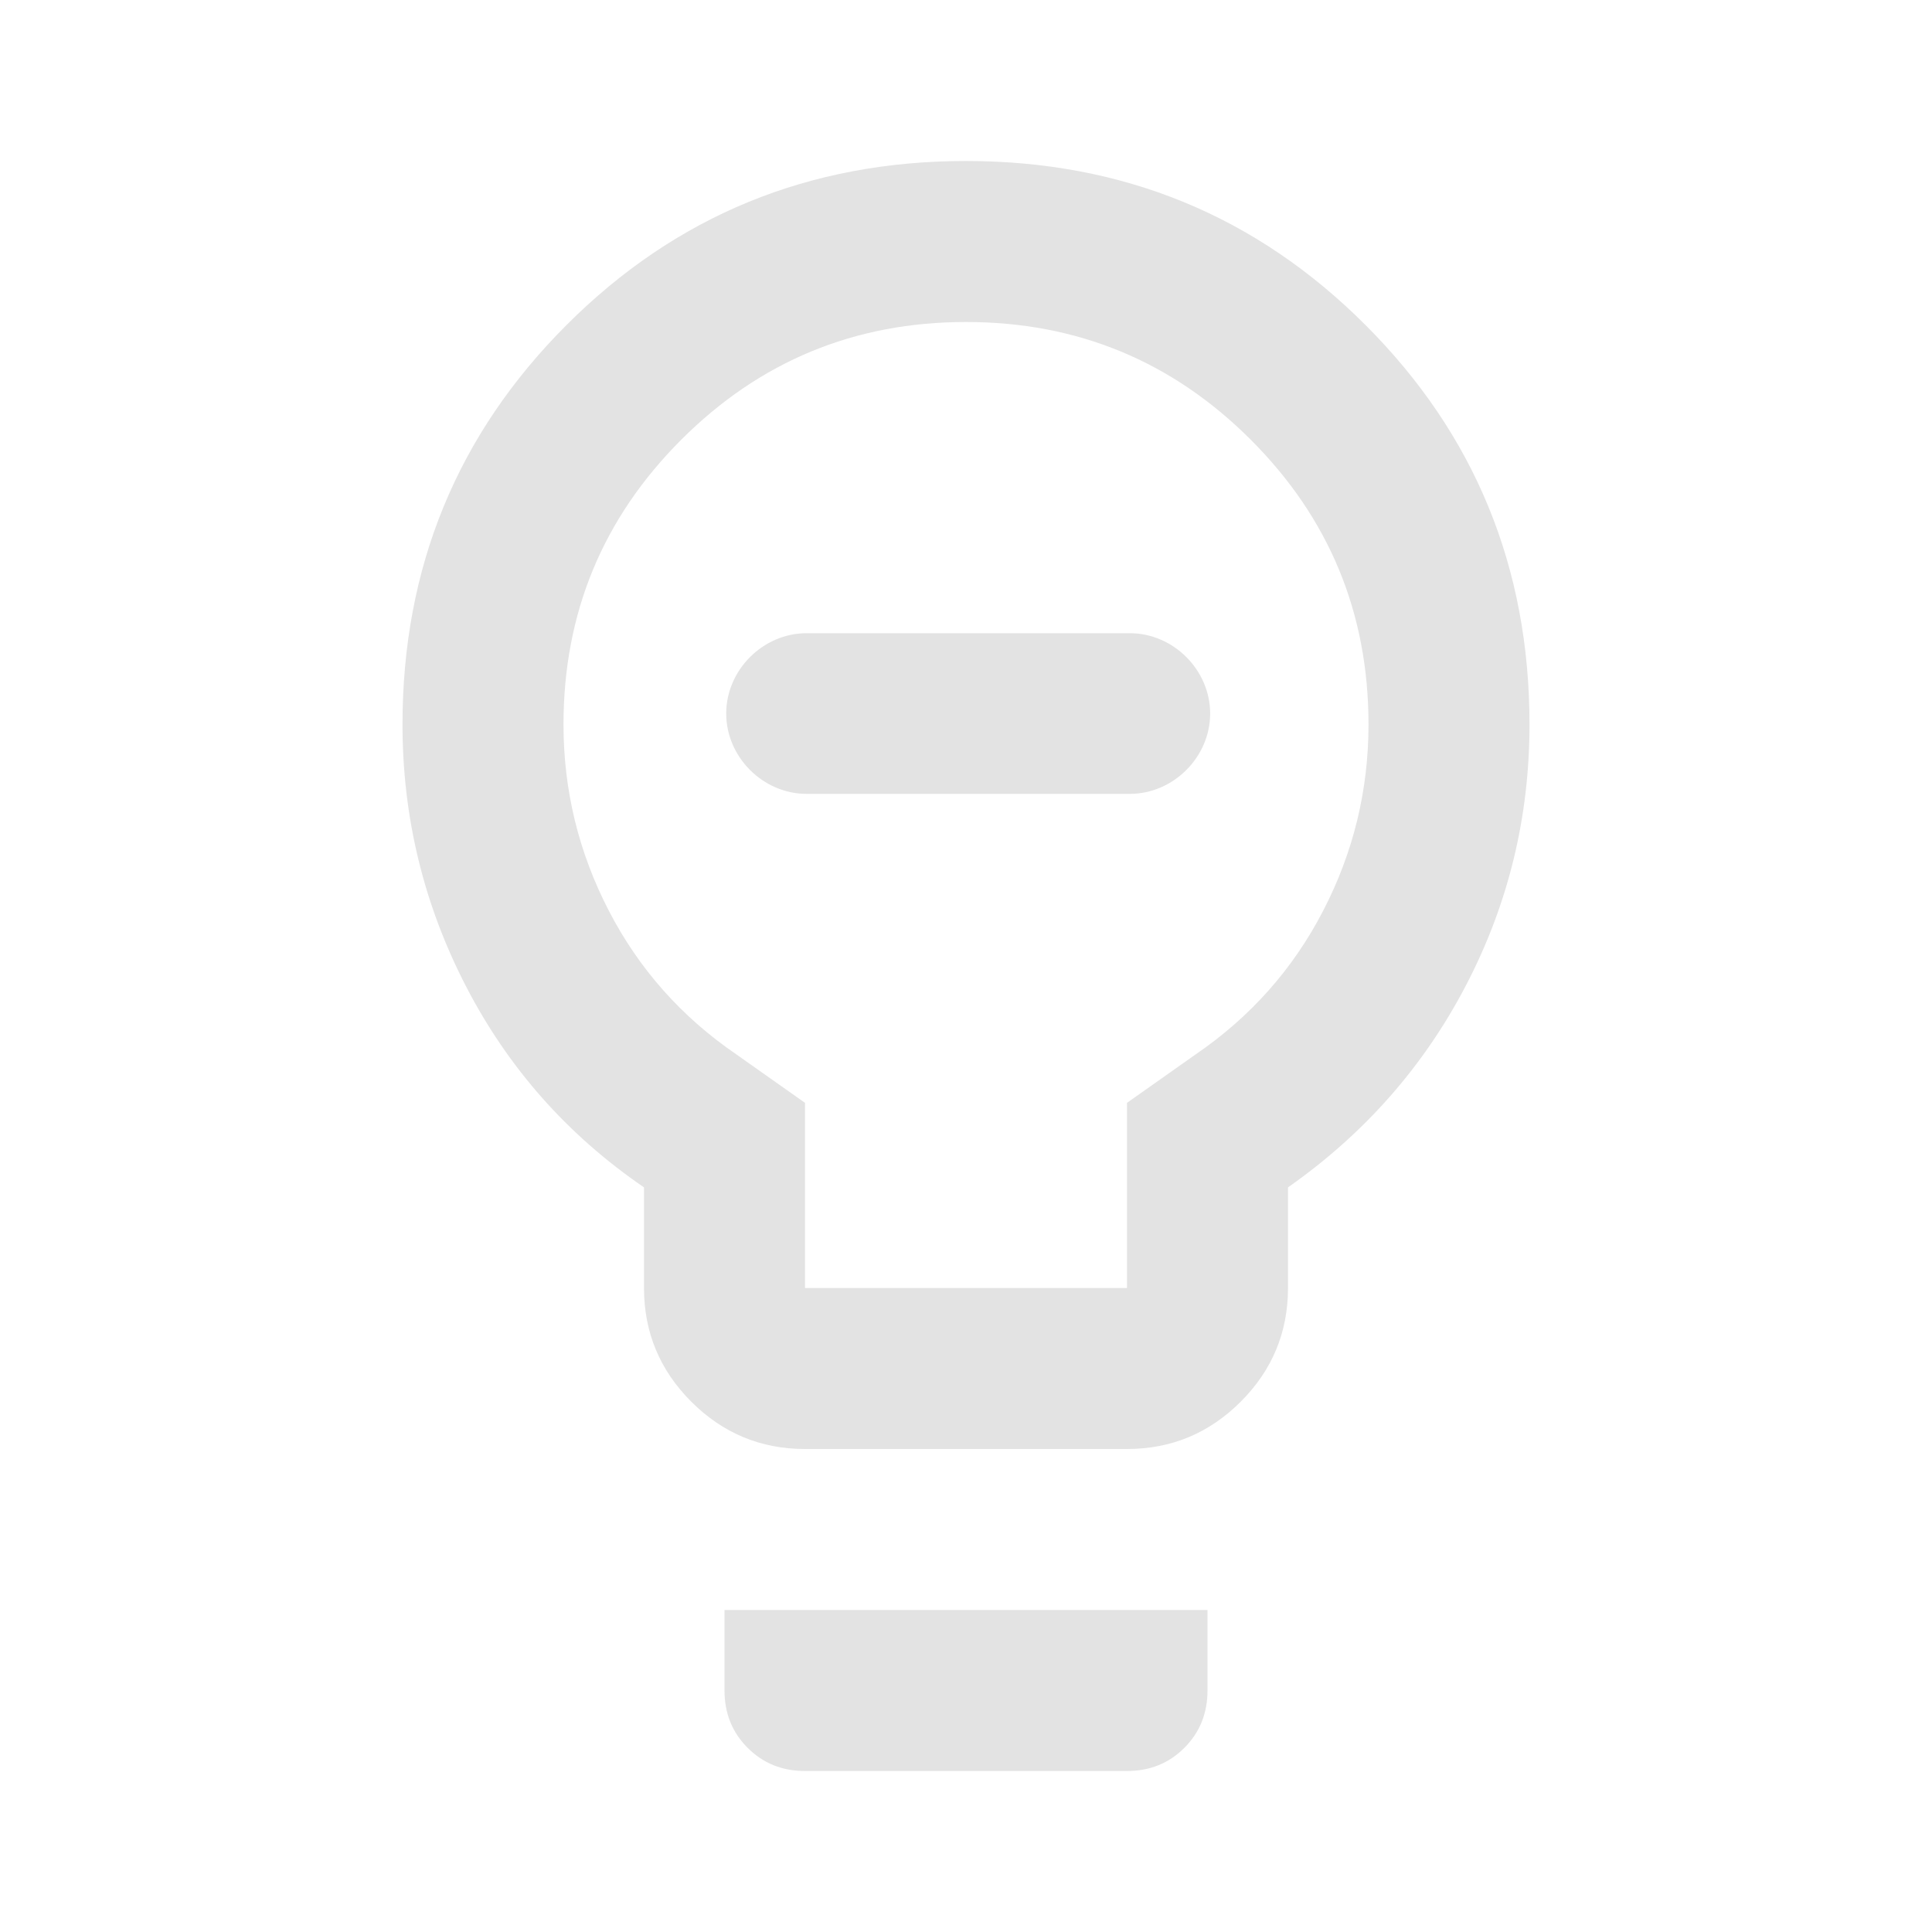
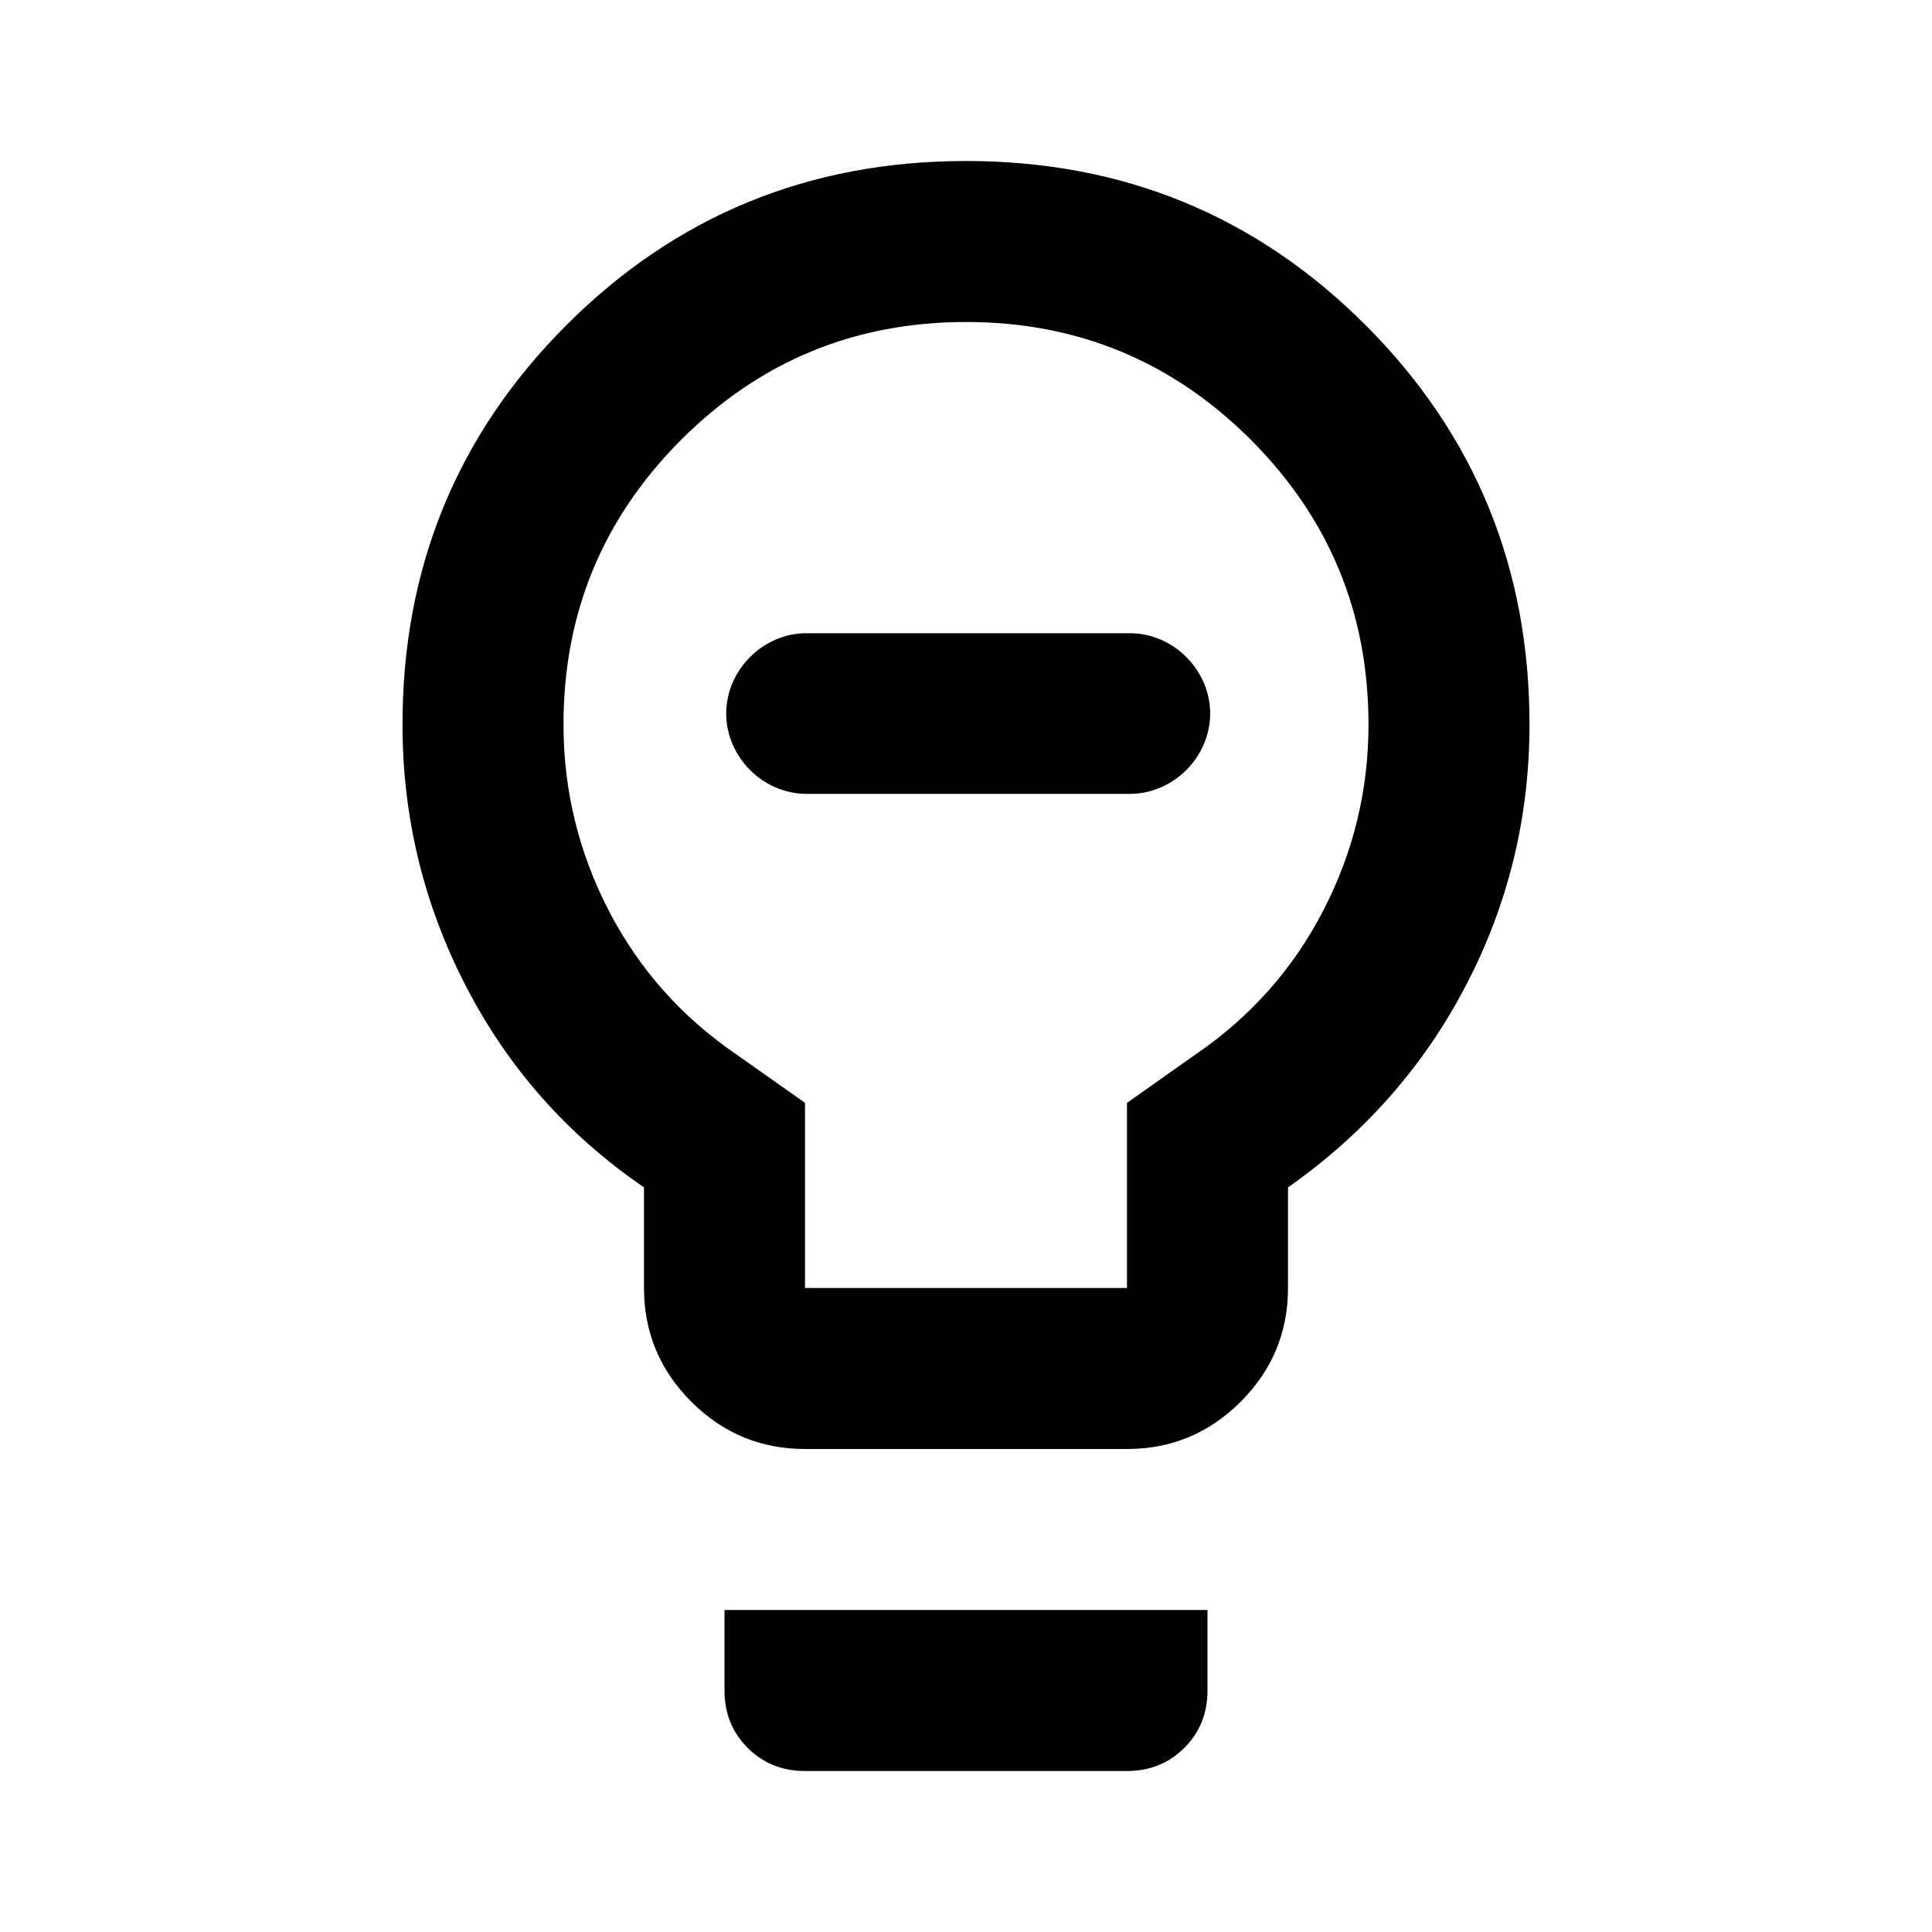
- <svg xmlns="http://www.w3.org/2000/svg" height="24px" viewBox="0 -960 960 960" width="24px" fill="#e3e3e3" version="1.1" id="svg4">
+ <svg xmlns="http://www.w3.org/2000/svg" height="24px" viewBox="0 -960 960 960" width="24px" fill="currentColor" version="1.1" id="svg4">
  <defs id="defs8" />
  <path d="m 400,-240 c -22,0 -40.833,-7.833 -56.5,-23.5 C 327.833,-279.167 320,-298 320,-320 v -50 c -38,-26 -67.5,-59.333 -88.5,-100 -21,-40.667 -31.5,-84 -31.5,-130 0,-78 27.167,-144.167 81.5,-198.5 54.333,-54.333 120.5,-81.5 198.5,-81.5 78,0 144.167,27.167 198.5,81.5 54.333,54.333 81.5,120.5 81.5,198.5 0,46 -10.5,89.167 -31.5,129.5 -21,40.333 -50.5,73.833 -88.5,100.5 v 50 c 0,22 -7.833,40.833 -23.5,56.5 -15.667,15.667 -34.5,23.5 -56.5,23.5 z m 0,-80 h 160 v -92 l 34,-24 c 27.333,-18.667 48.5,-42.5 63.5,-71.5 15,-29 22.5,-59.833 22.5,-92.5 0,-55.333 -19.5,-102.5 -58.5,-141.5 -39,-39 -86.167,-58.5 -141.5,-58.5 -55.333,0 -102.5,19.5 -141.5,58.5 -39,39 -58.5,86.167 -58.5,141.5 0,32.667 7.5,63.5 22.5,92.5 15,29 36.167,52.833 63.5,71.5 l 34,24 z m 0,240 c -11.333,0 -20.833,-3.833 -28.5,-11.5 -7.667,-7.667 -11.5,-17.167 -11.5,-28.5 v -40 h 240 v 40 c 0,11.333 -3.833,20.833 -11.5,28.5 -7.667,7.667 -17.167,11.5 -28.5,11.5 z" id="path2" />
  <path d="m 400.763,-645.362 c -21.628,0 -39.914,18.286 -39.914,39.914 0,21.628 18.286,39.914 39.914,39.914 h 160.646 c 21.628,0 39.914,-18.286 39.914,-39.914 0,-21.628 -18.286,-39.914 -39.914,-39.914 z" id="rect1149" />
</svg>
